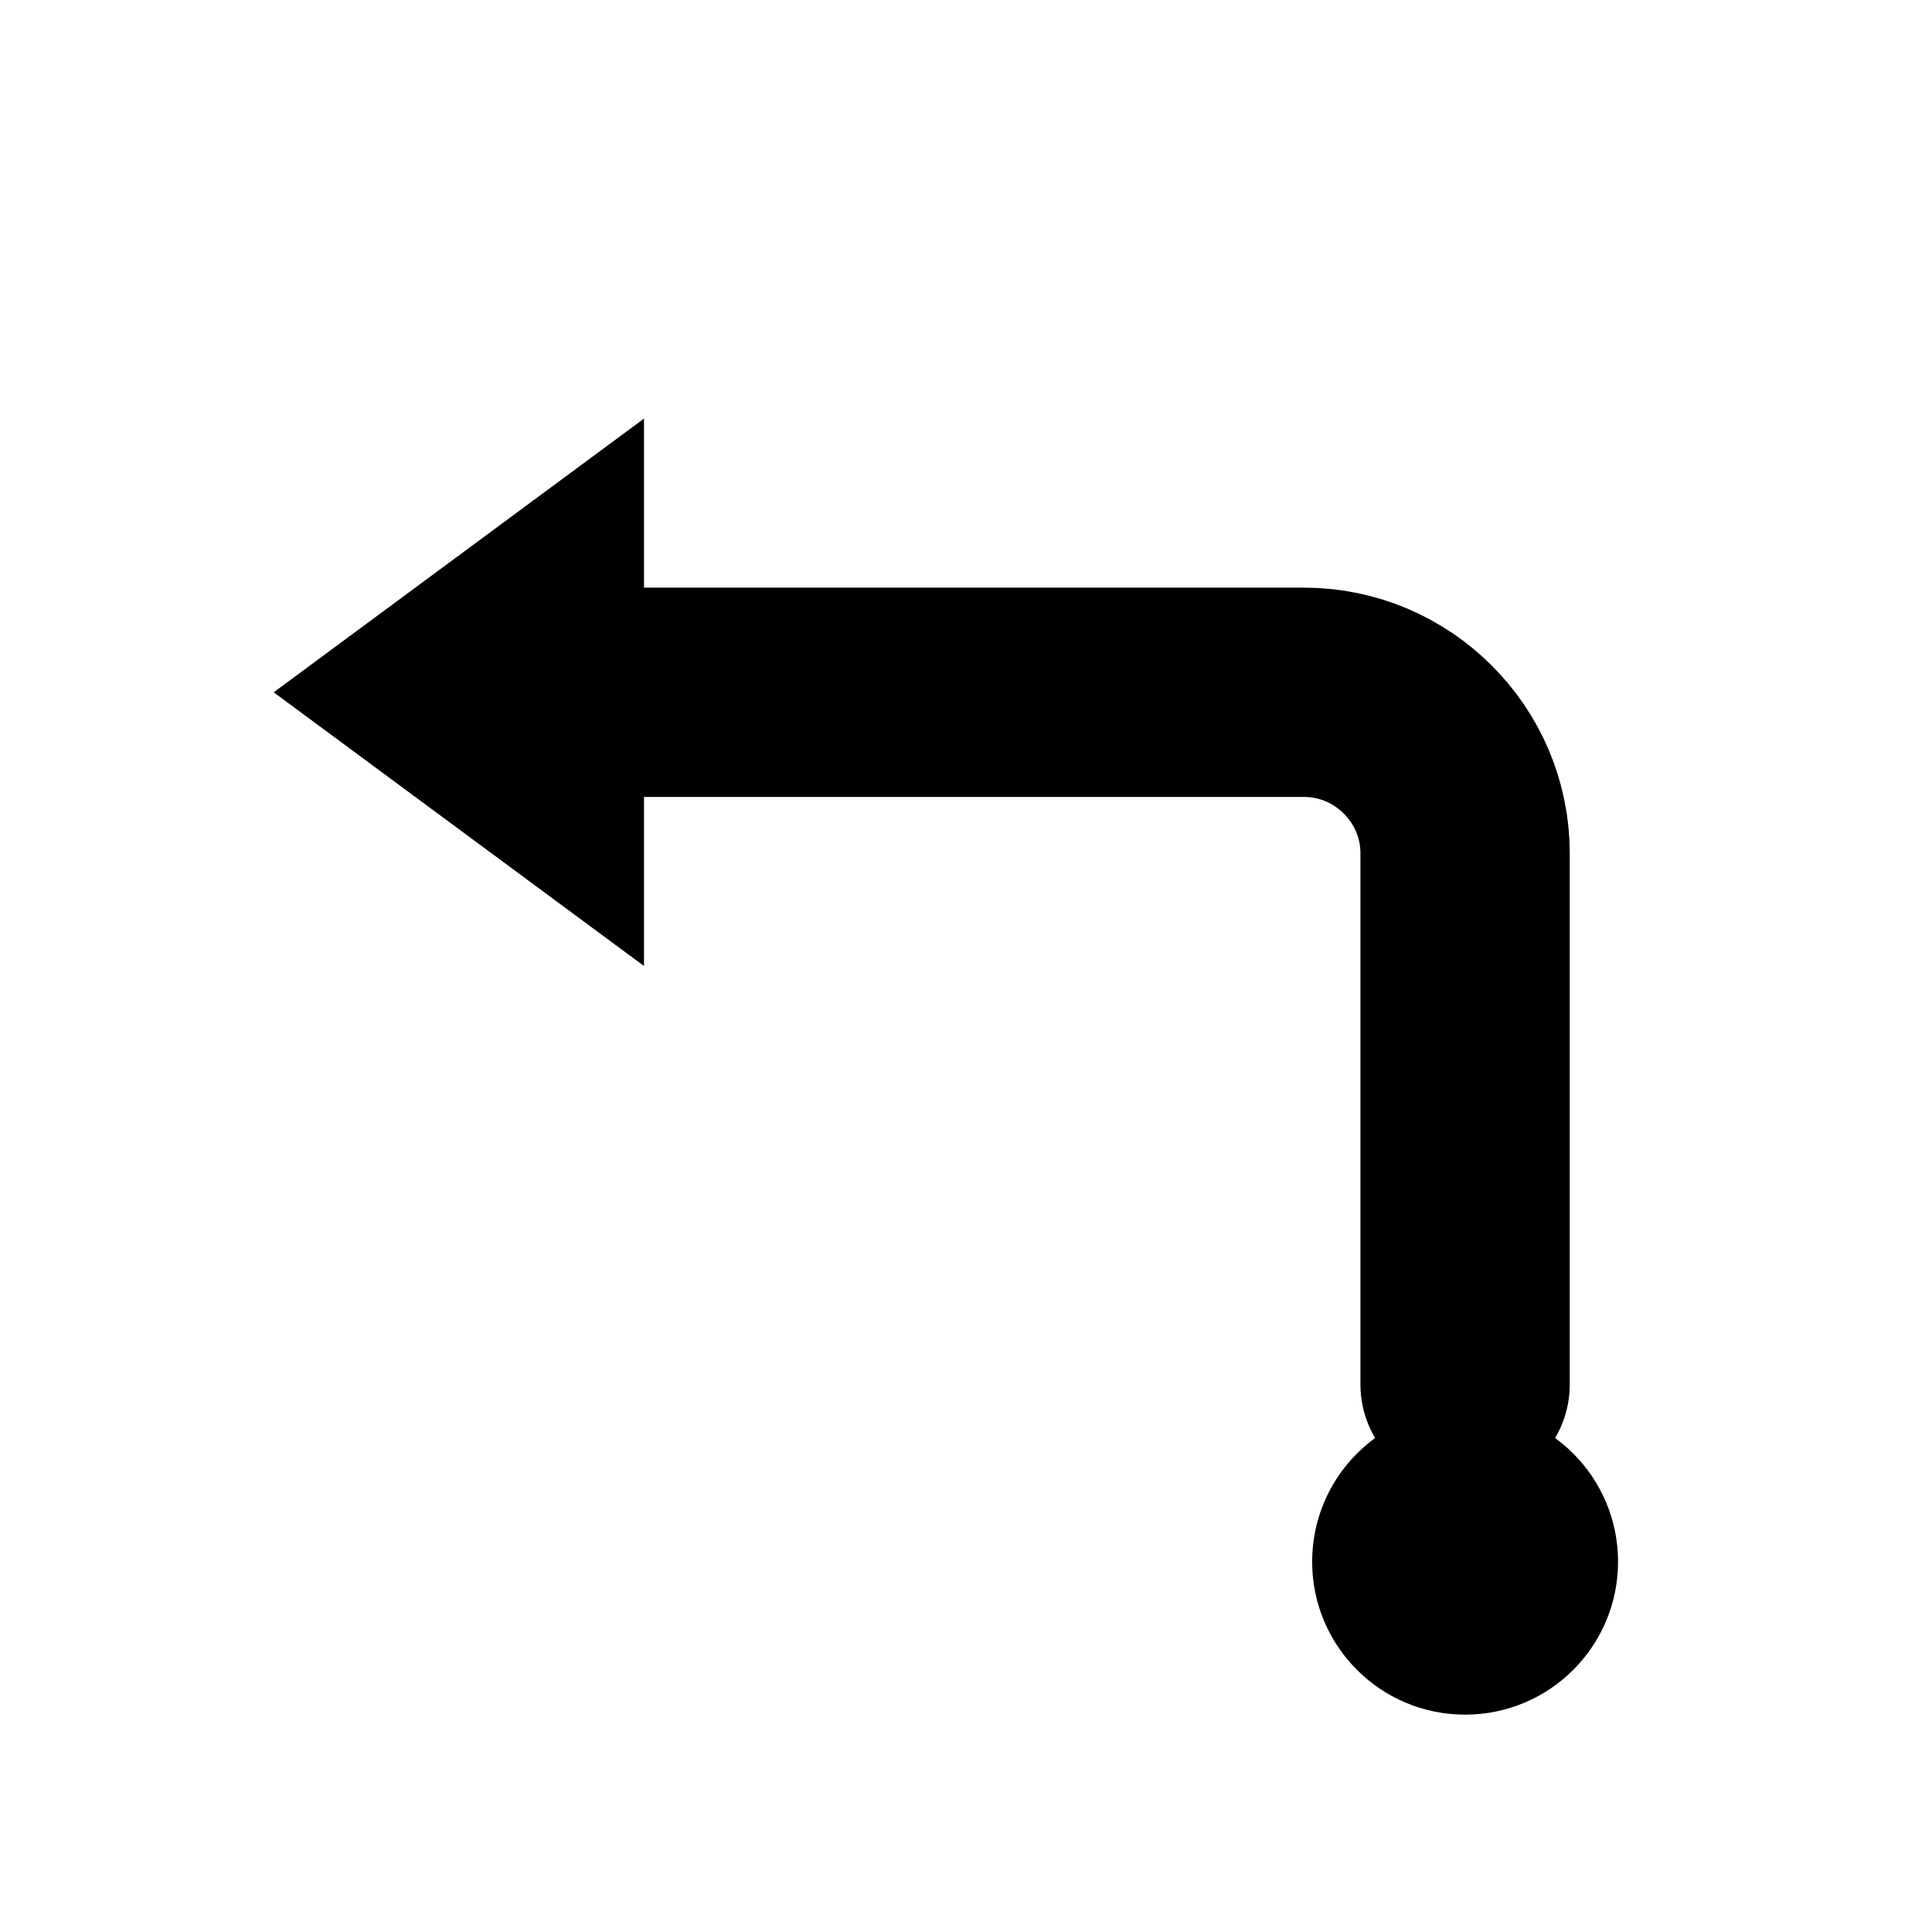
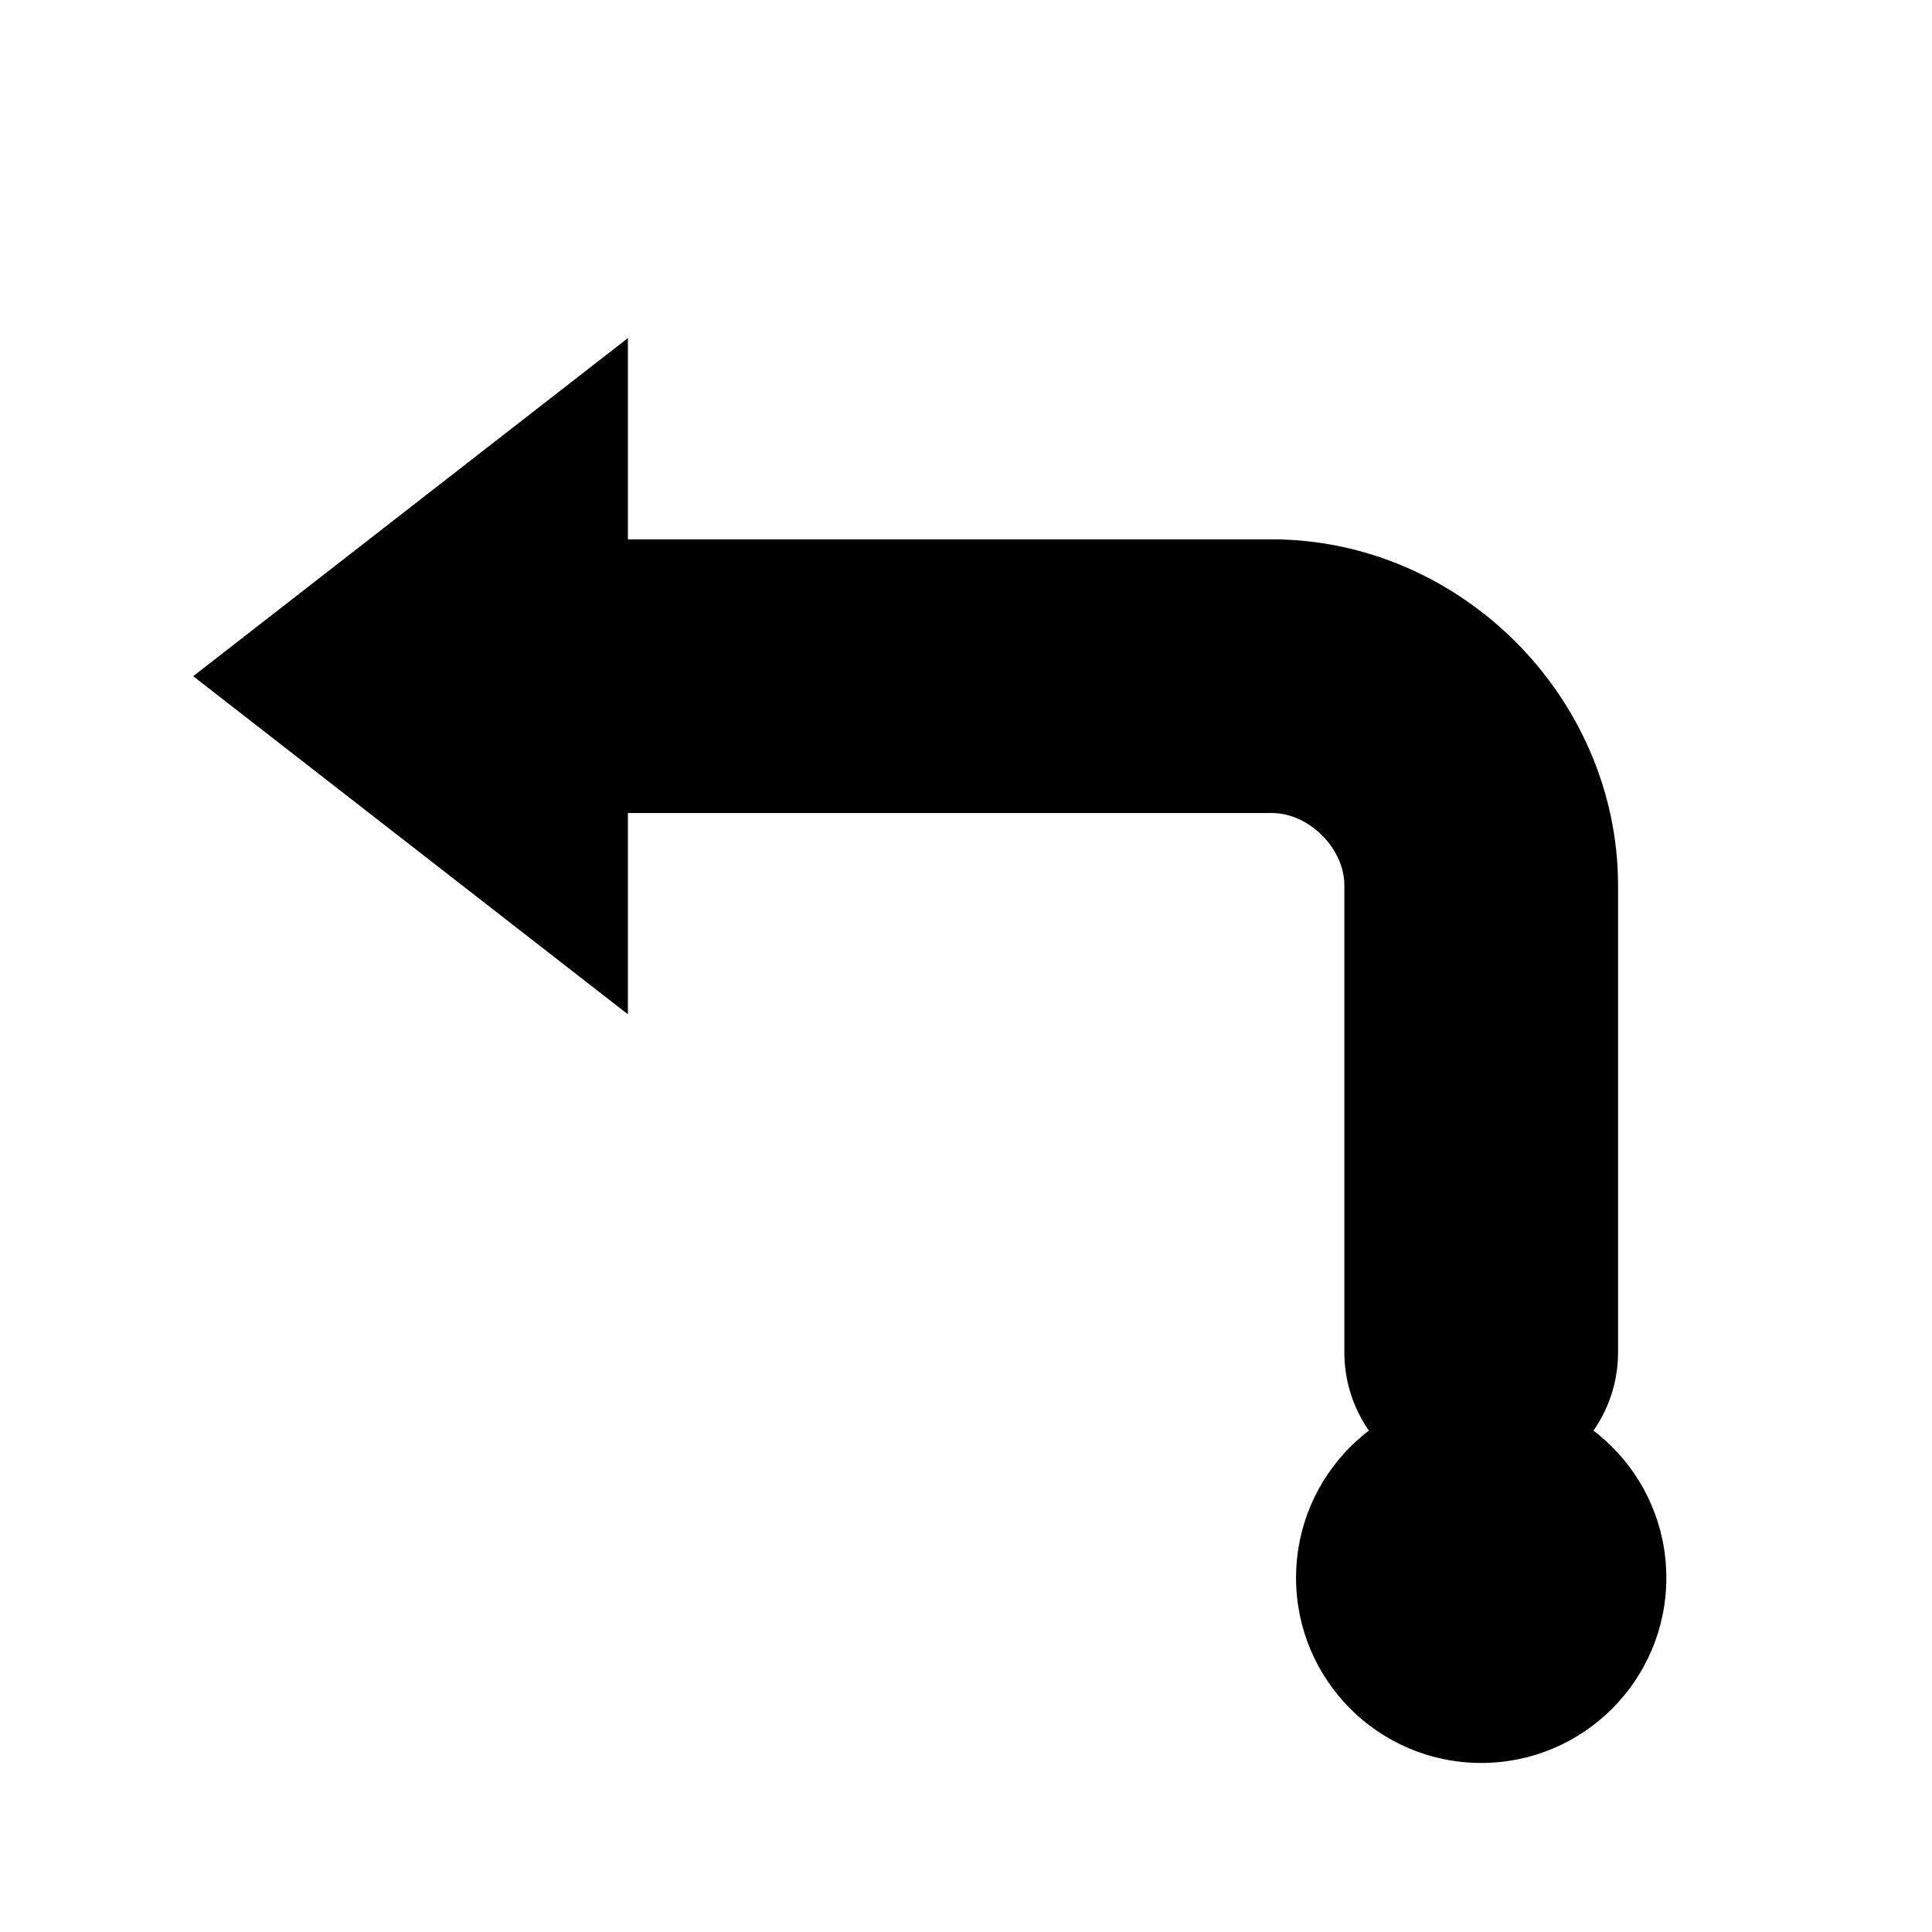
<svg xmlns="http://www.w3.org/2000/svg" width="24" height="24" viewBox="0 0 24 24">
-   <path fill="#000" fill-rule="evenodd" d="M3.40 8.60L8.00 5.20L8.00 12.00Z" />
-   <path fill="#000" fill-rule="evenodd" d="M16.30 19.40A1.9 1.9 0 1 1 20.10 19.40A1.9 1.9 0 1 1 16.30 19.40Z" />
-   <path fill="none" stroke="#000" stroke-width="2.6" stroke-linecap="round" stroke-linejoin="round" d="M18.2 17.2V10.6C18.2 9.5 17.3 8.6 16.2 8.6H6.6" />
+   <path fill="#000" fill-rule="evenodd" d="M2.40 8.40L7.80 4.20L7.80 12.60Z" />
+   <path fill="#000" fill-rule="evenodd" d="M16.10 19.60A2.3 2.3 0 1 1 20.70 19.60A2.3 2.3 0 1 1 16.10 19.60Z" />
+   <path fill="none" stroke="#000" stroke-width="3.4" stroke-linecap="round" stroke-linejoin="round" d="M18.4 16.8V11.0C18.4 9.6 17.2 8.4 15.8 8.4H7.2" />
</svg>
